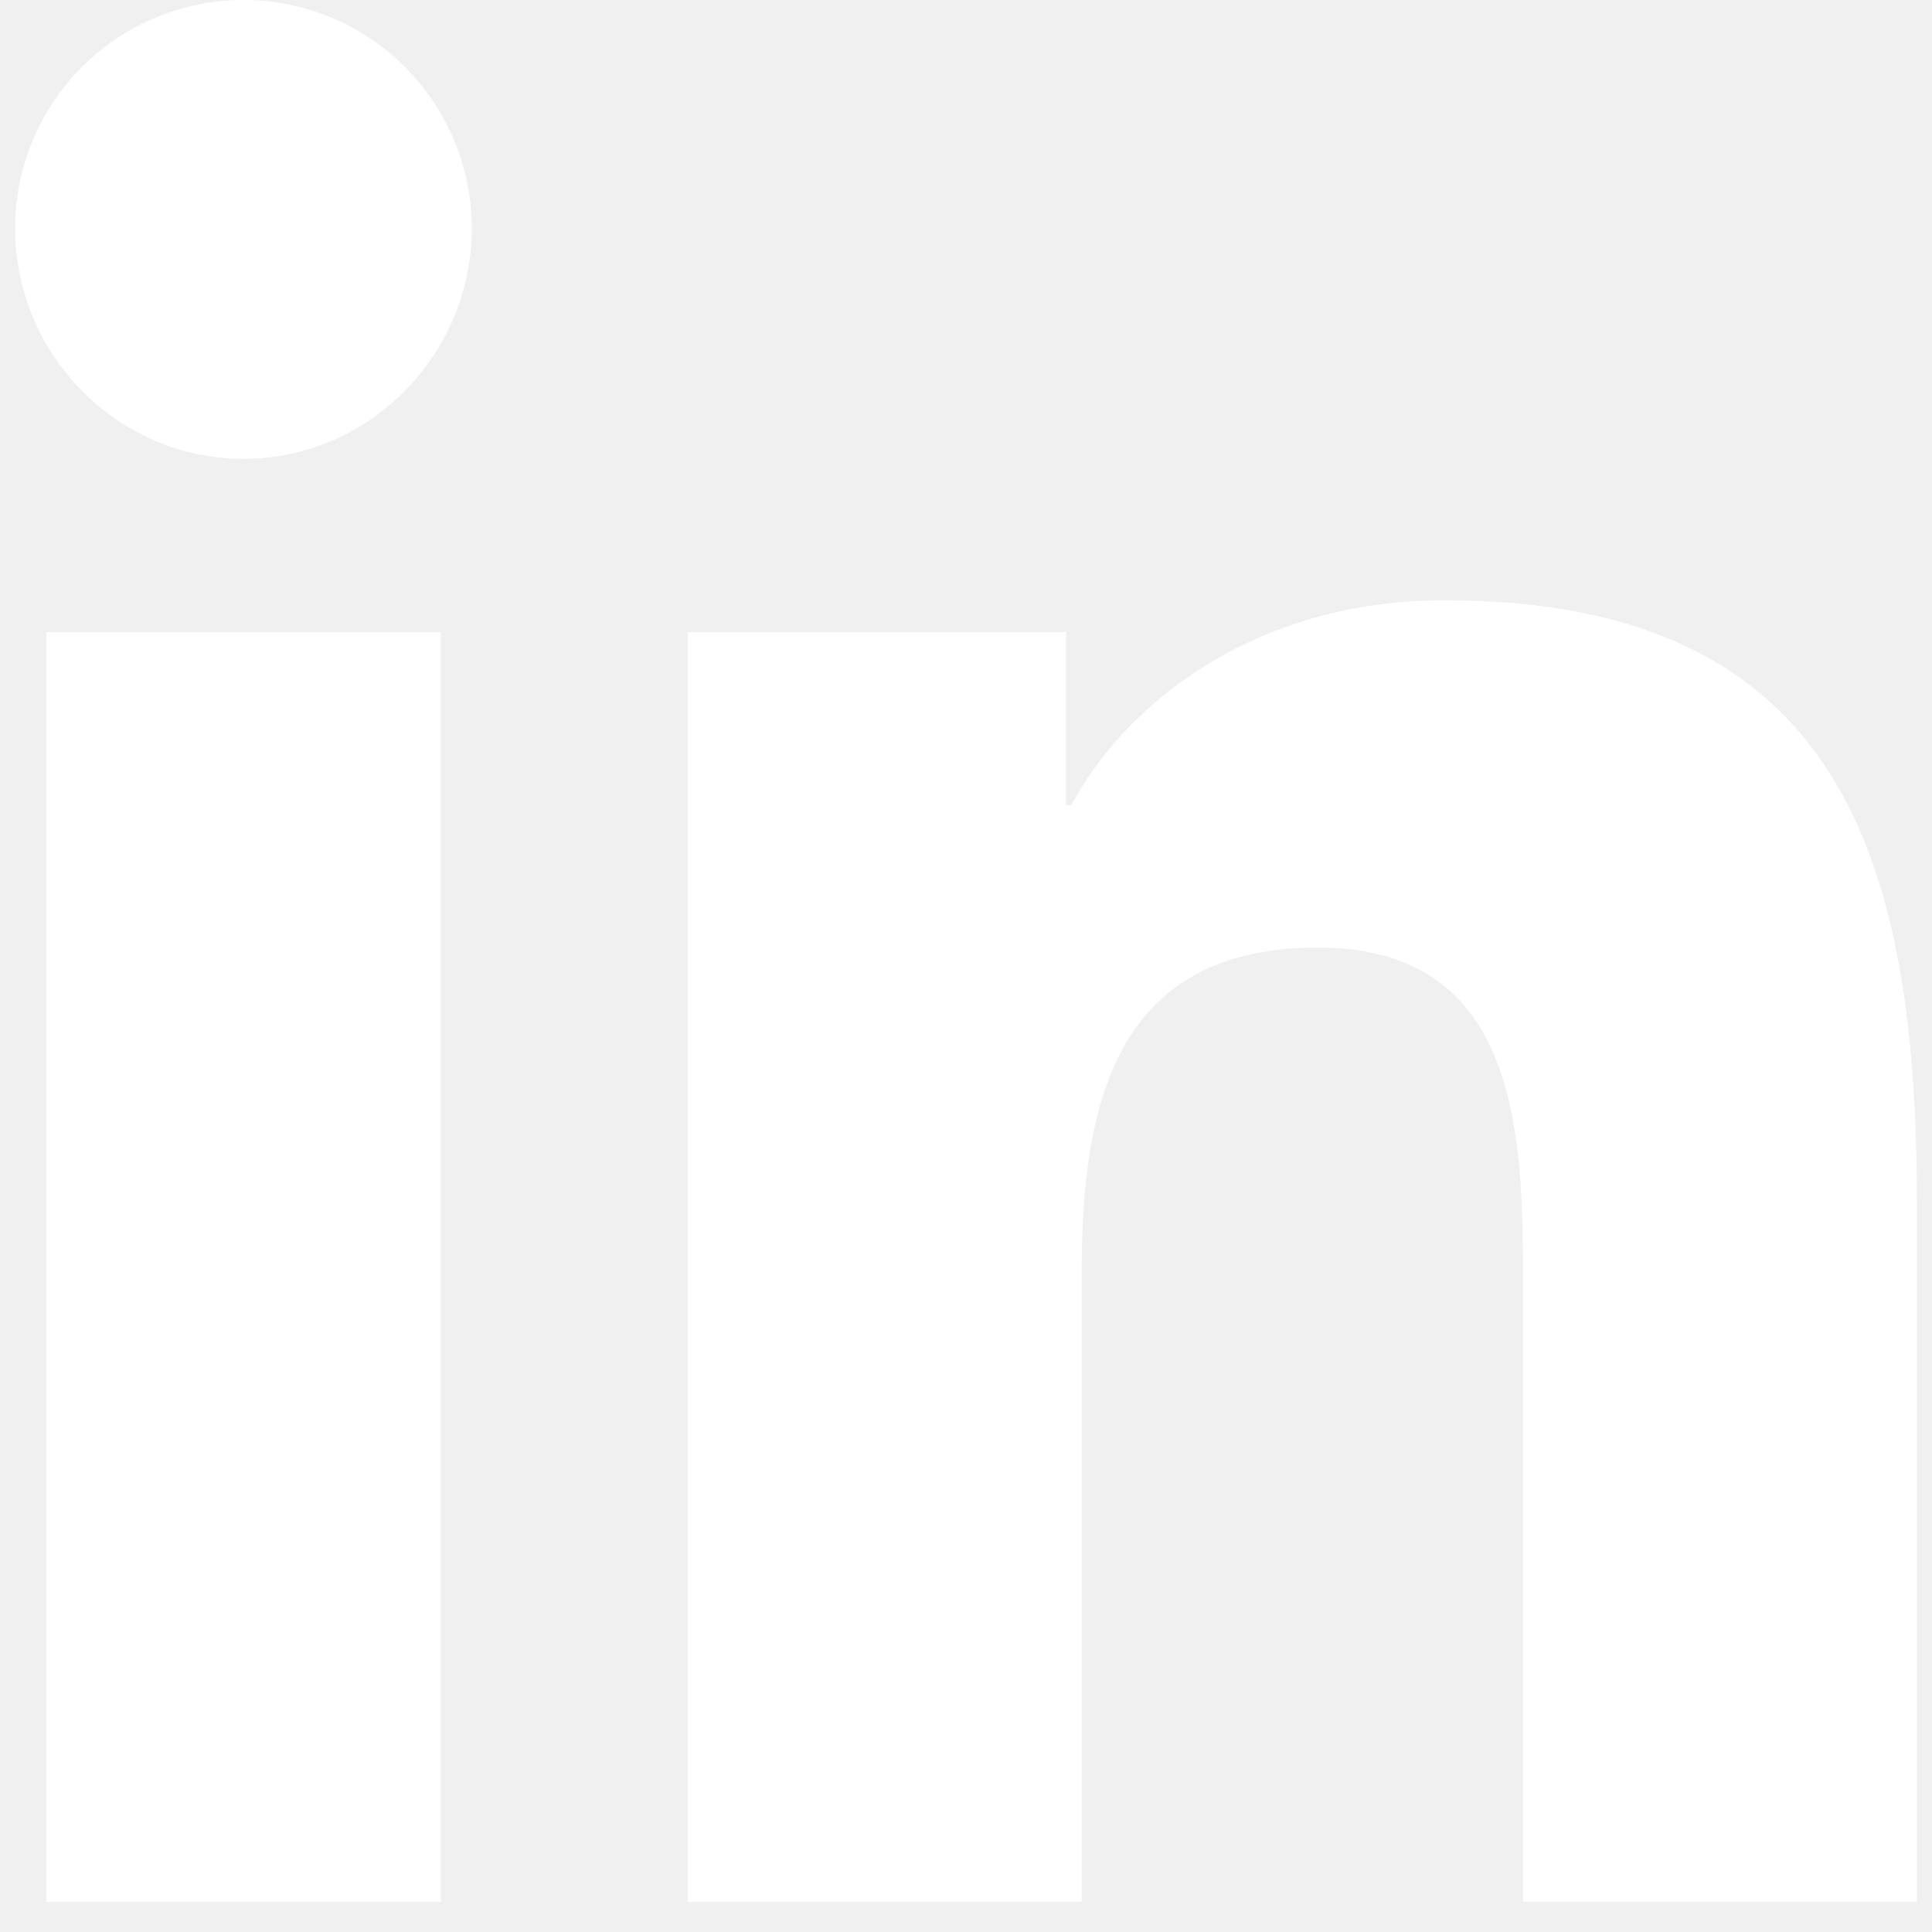
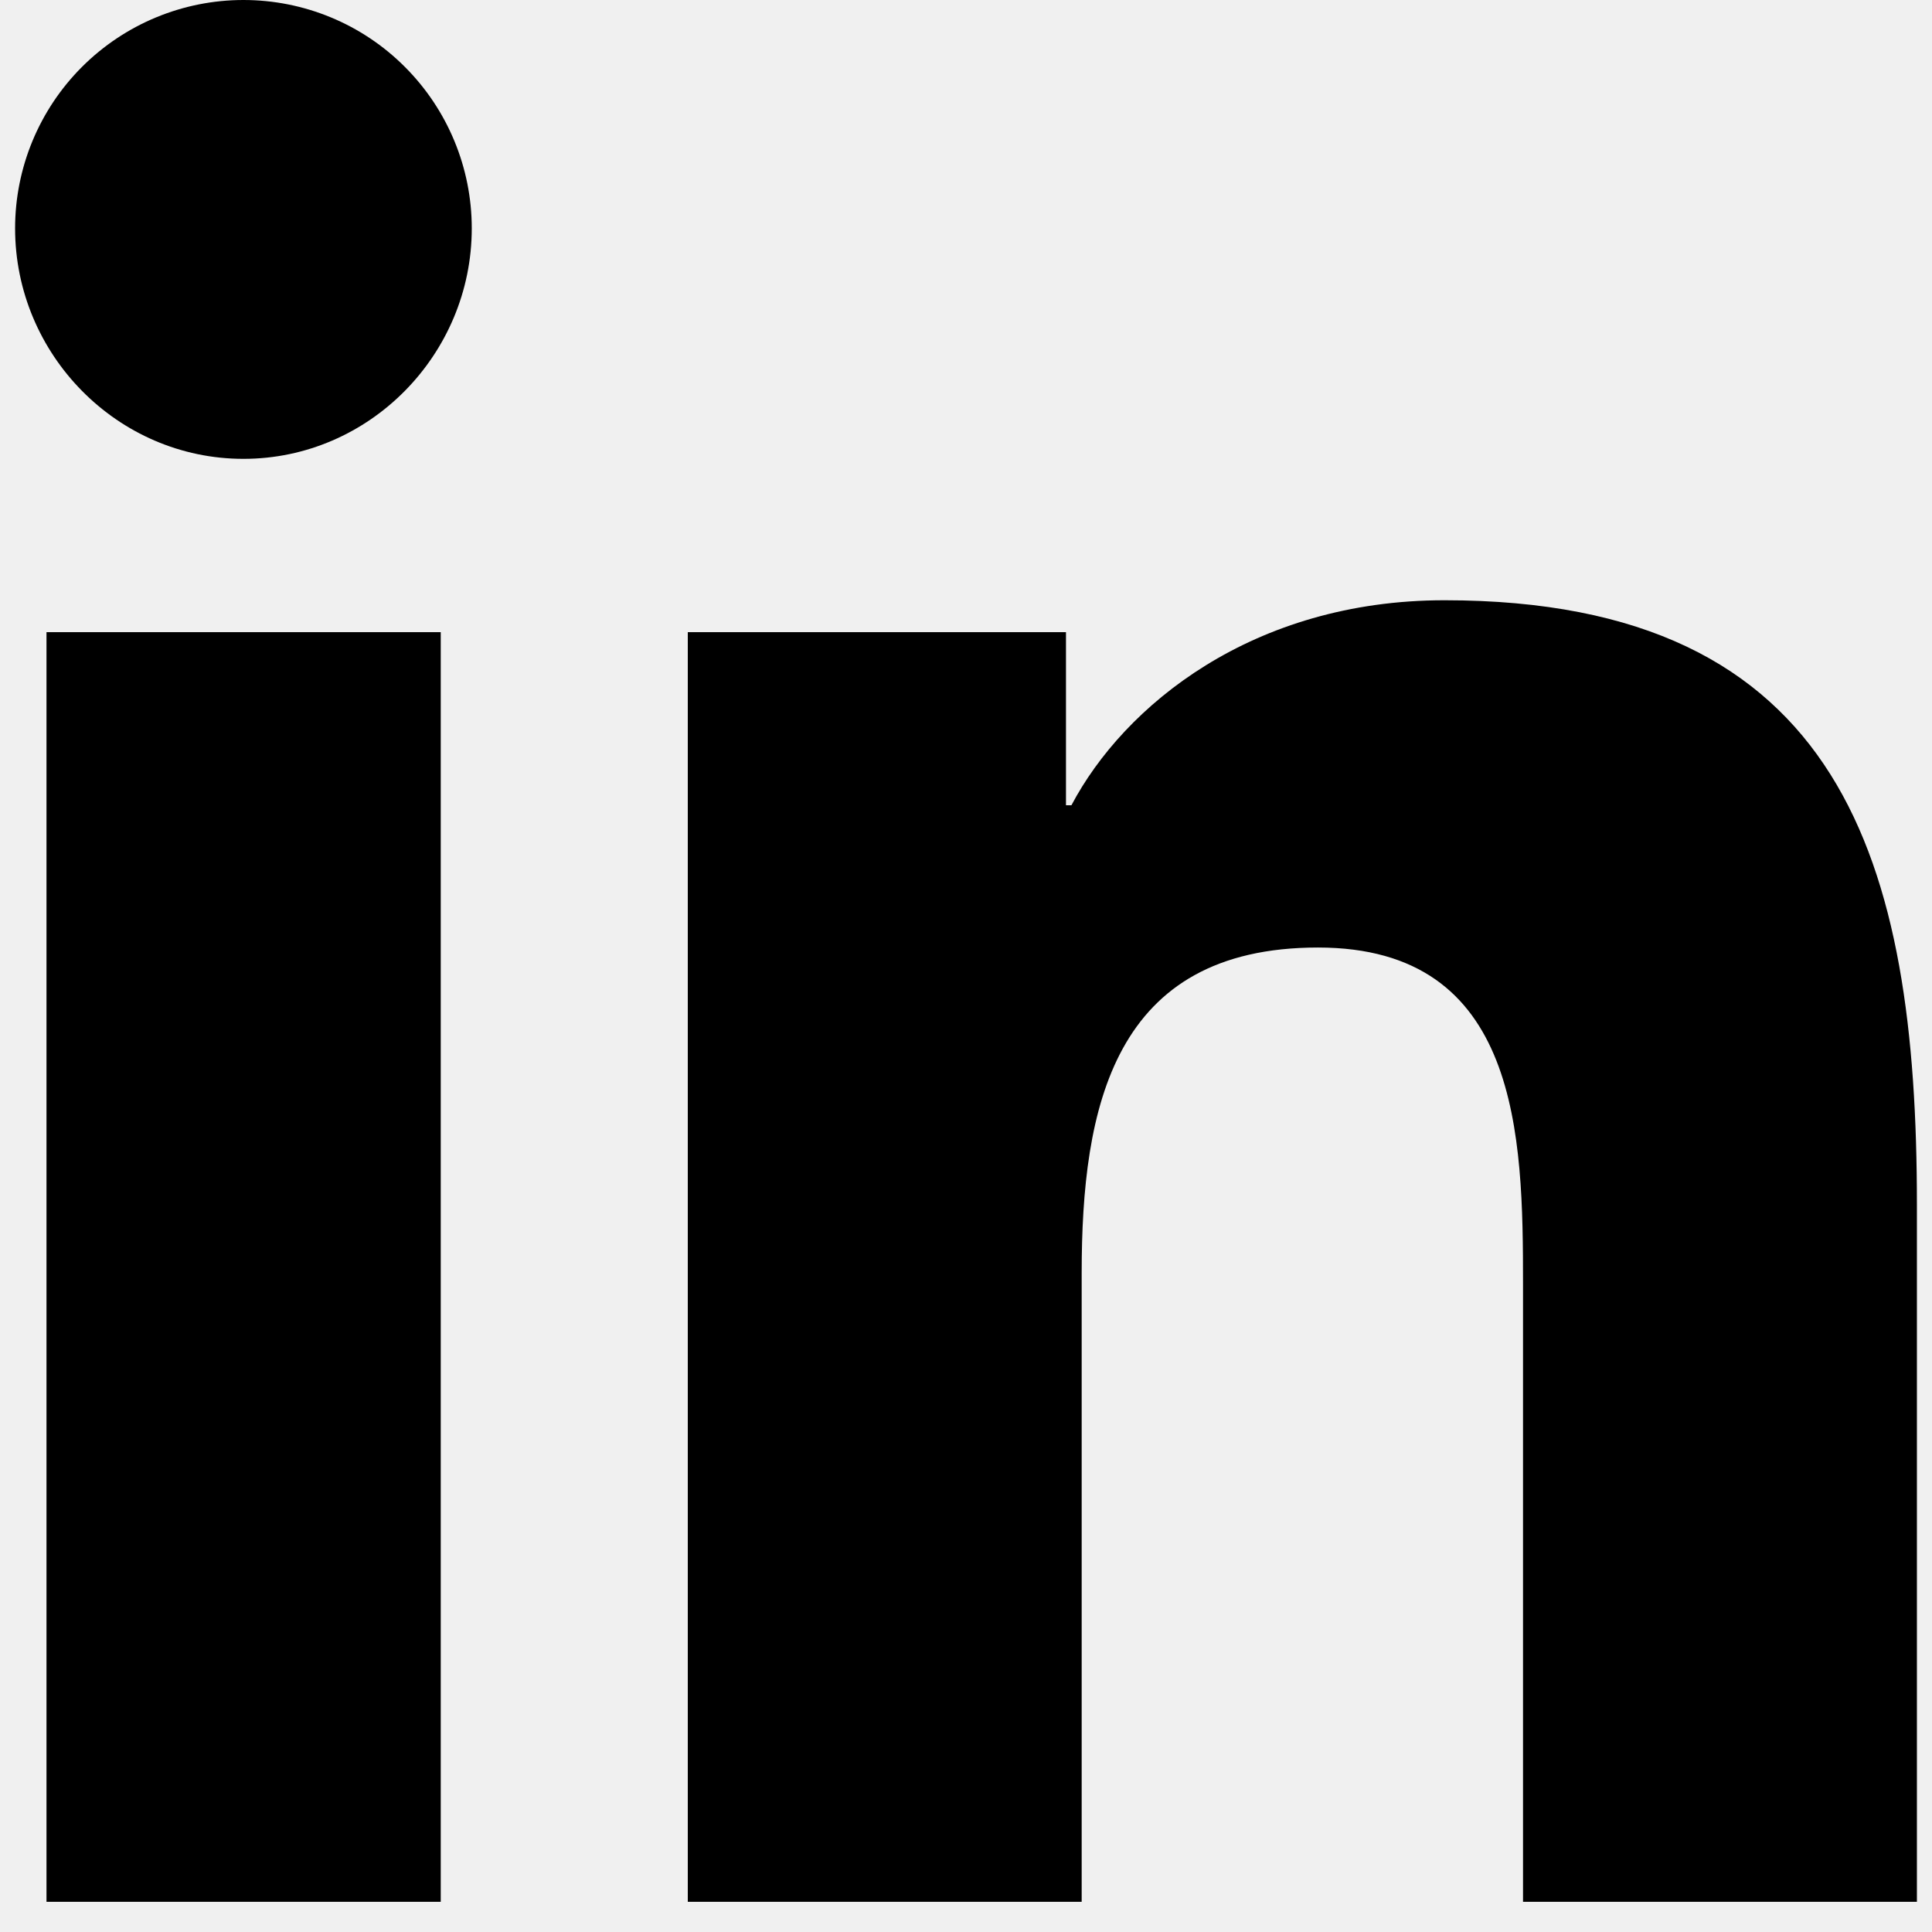
- <svg xmlns="http://www.w3.org/2000/svg" width="16" height="16" viewBox="0 0 16 16" fill="none">
-   <path d="M3.65 15.75H0.385V5.235H3.65V15.75ZM2.016 3.8C0.972 3.8 0.125 2.935 0.125 1.891C0.125 1.39 0.324 0.909 0.679 0.554C1.034 0.199 1.515 0 2.016 0C2.518 0 2.999 0.199 3.353 0.554C3.708 0.909 3.907 1.39 3.907 1.891C3.907 2.935 3.06 3.8 2.016 3.8ZM15.871 15.75H12.613V10.631C12.613 9.411 12.589 7.847 10.915 7.847C9.218 7.847 8.958 9.172 8.958 10.543V15.75H5.696V5.235H8.828V6.669H8.873C9.309 5.843 10.374 4.971 11.963 4.971C15.268 4.971 15.875 7.147 15.875 9.974V15.75H15.871Z" fill="white" />
+ <svg xmlns="http://www.w3.org/2000/svg" width="16" height="16" viewBox="0 0 16 16">
+   <path d="M3.65 15.75H0.385V5.235H3.65V15.75ZM2.016 3.8C0.972 3.8 0.125 2.935 0.125 1.891C0.125 1.39 0.324 0.909 0.679 0.554C1.034 0.199 1.515 0 2.016 0C2.518 0 2.999 0.199 3.353 0.554C3.708 0.909 3.907 1.39 3.907 1.891C3.907 2.935 3.06 3.8 2.016 3.8ZM15.871 15.75H12.613V10.631C12.613 9.411 12.589 7.847 10.915 7.847C9.218 7.847 8.958 9.172 8.958 10.543V15.75H5.696V5.235H8.828V6.669H8.873C9.309 5.843 10.374 4.971 11.963 4.971C15.268 4.971 15.875 7.147 15.875 9.974V15.75H15.871Z" />
</svg>
